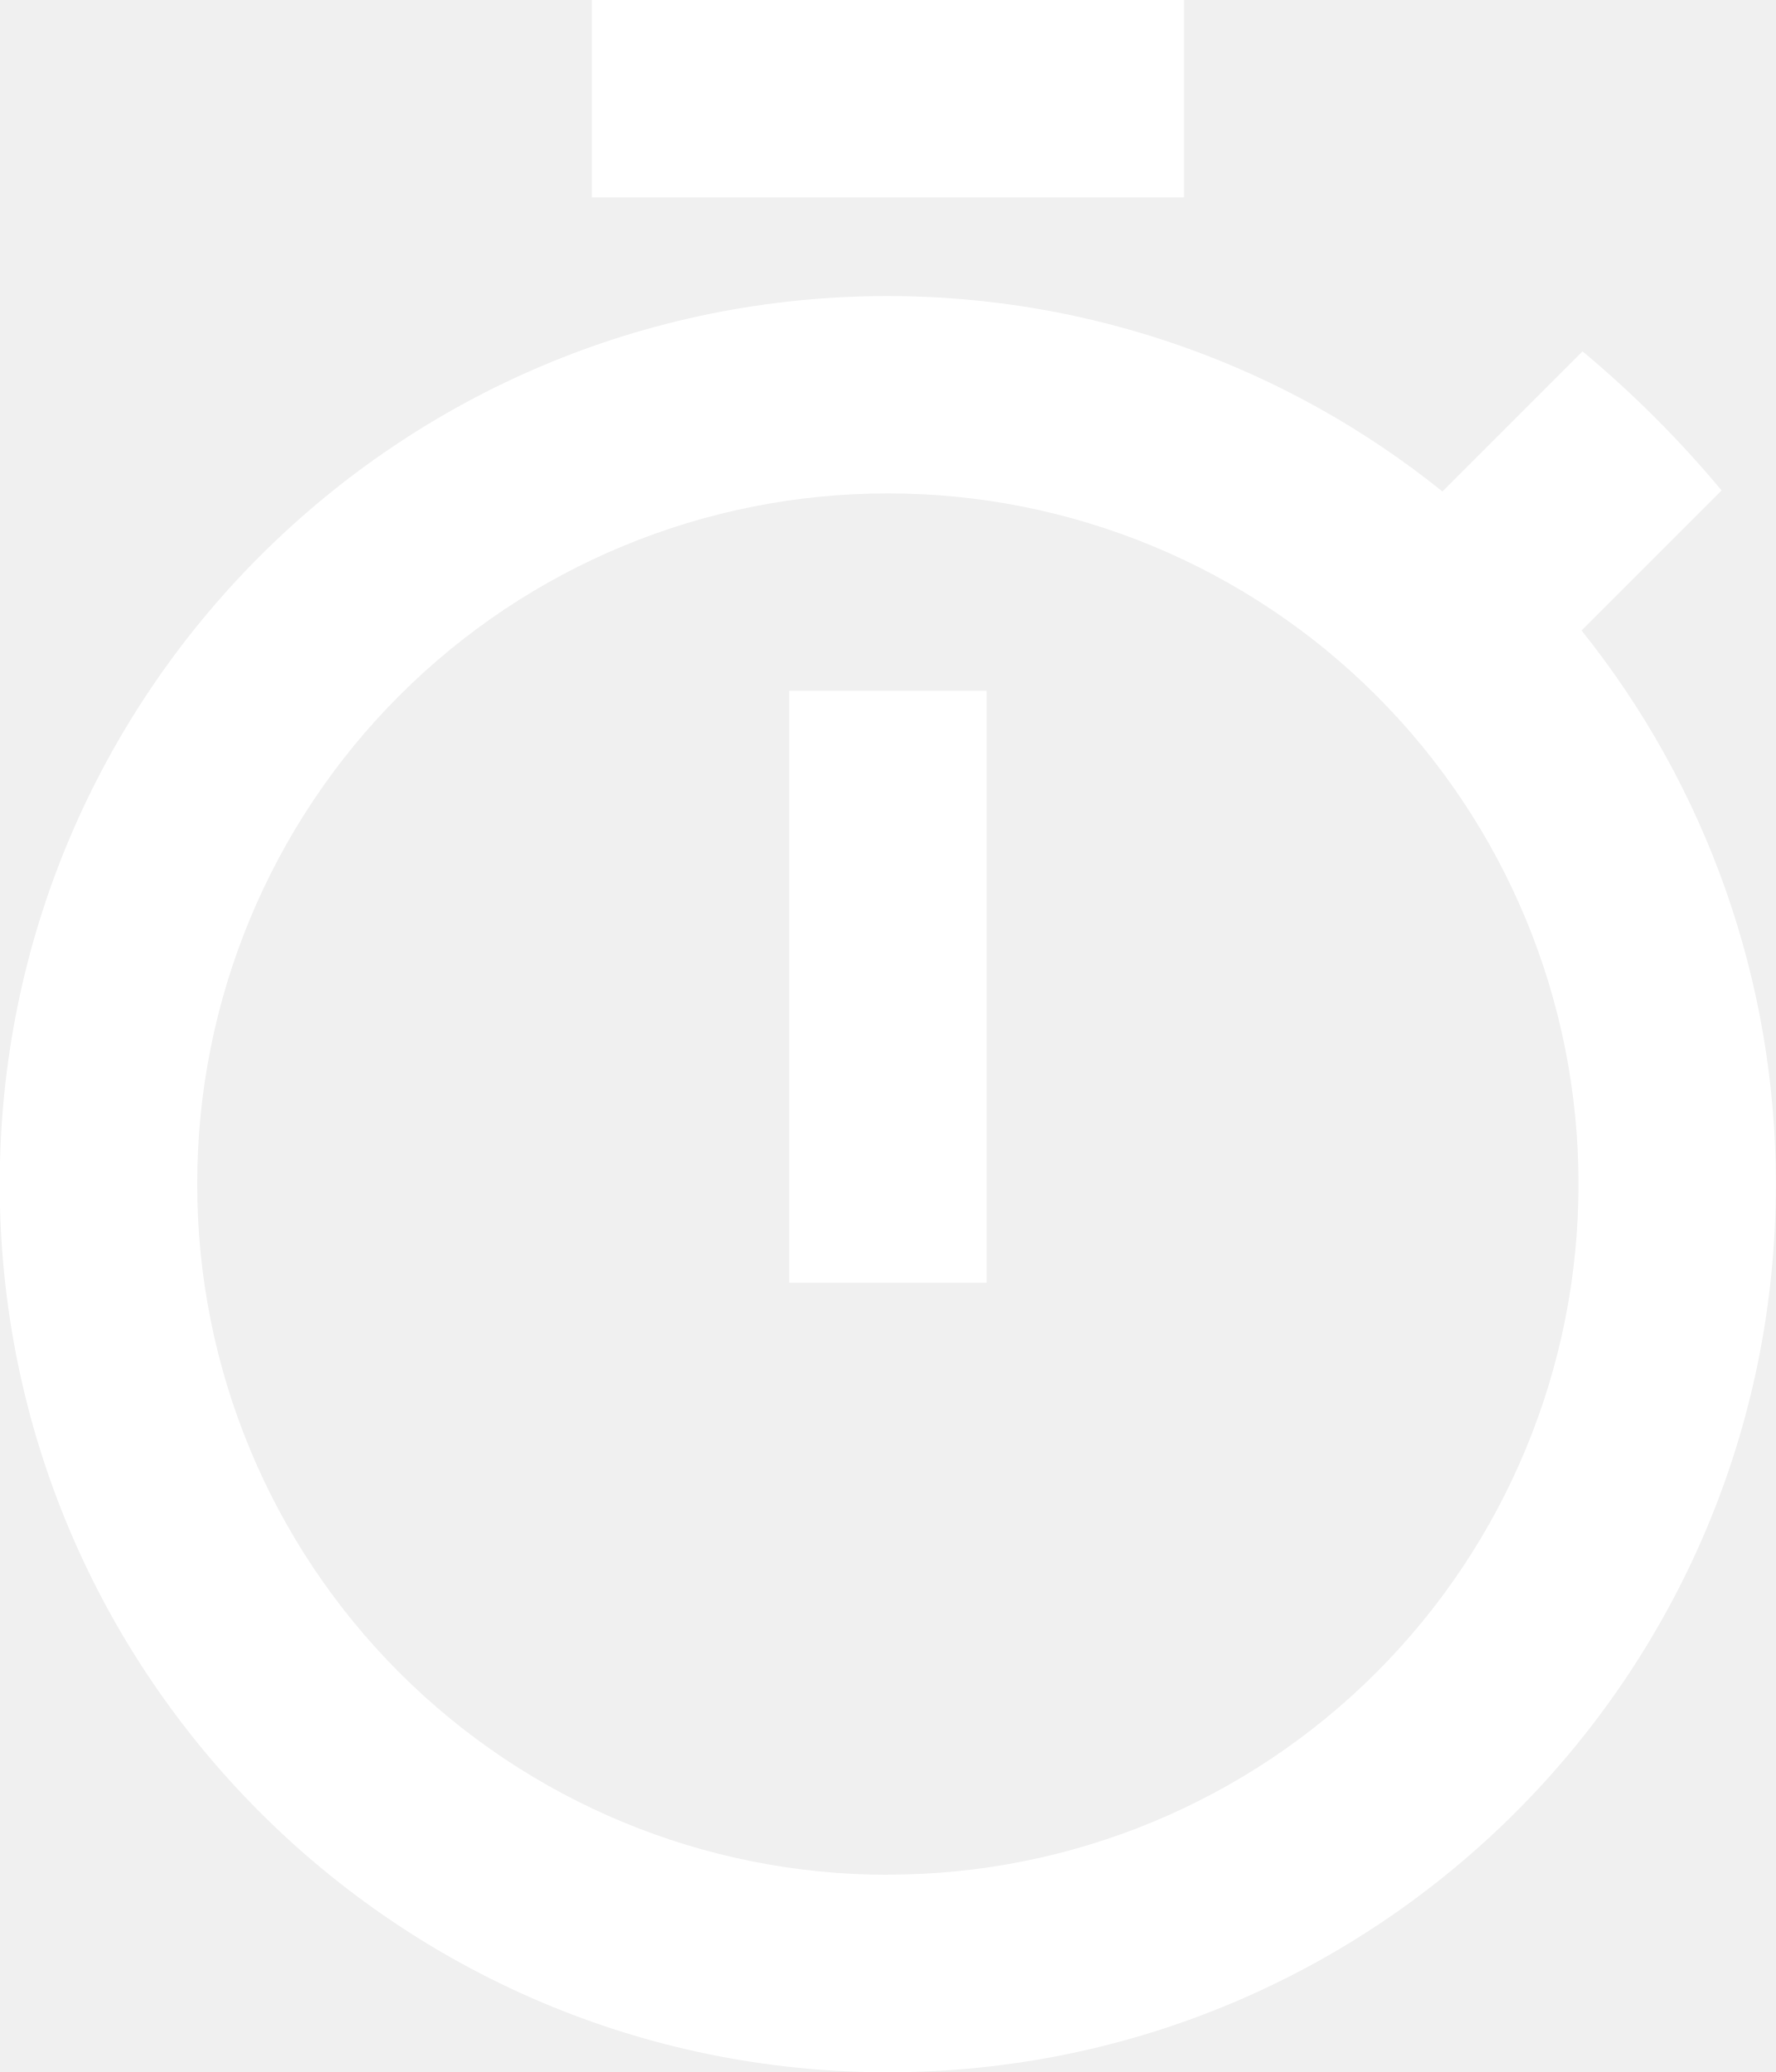
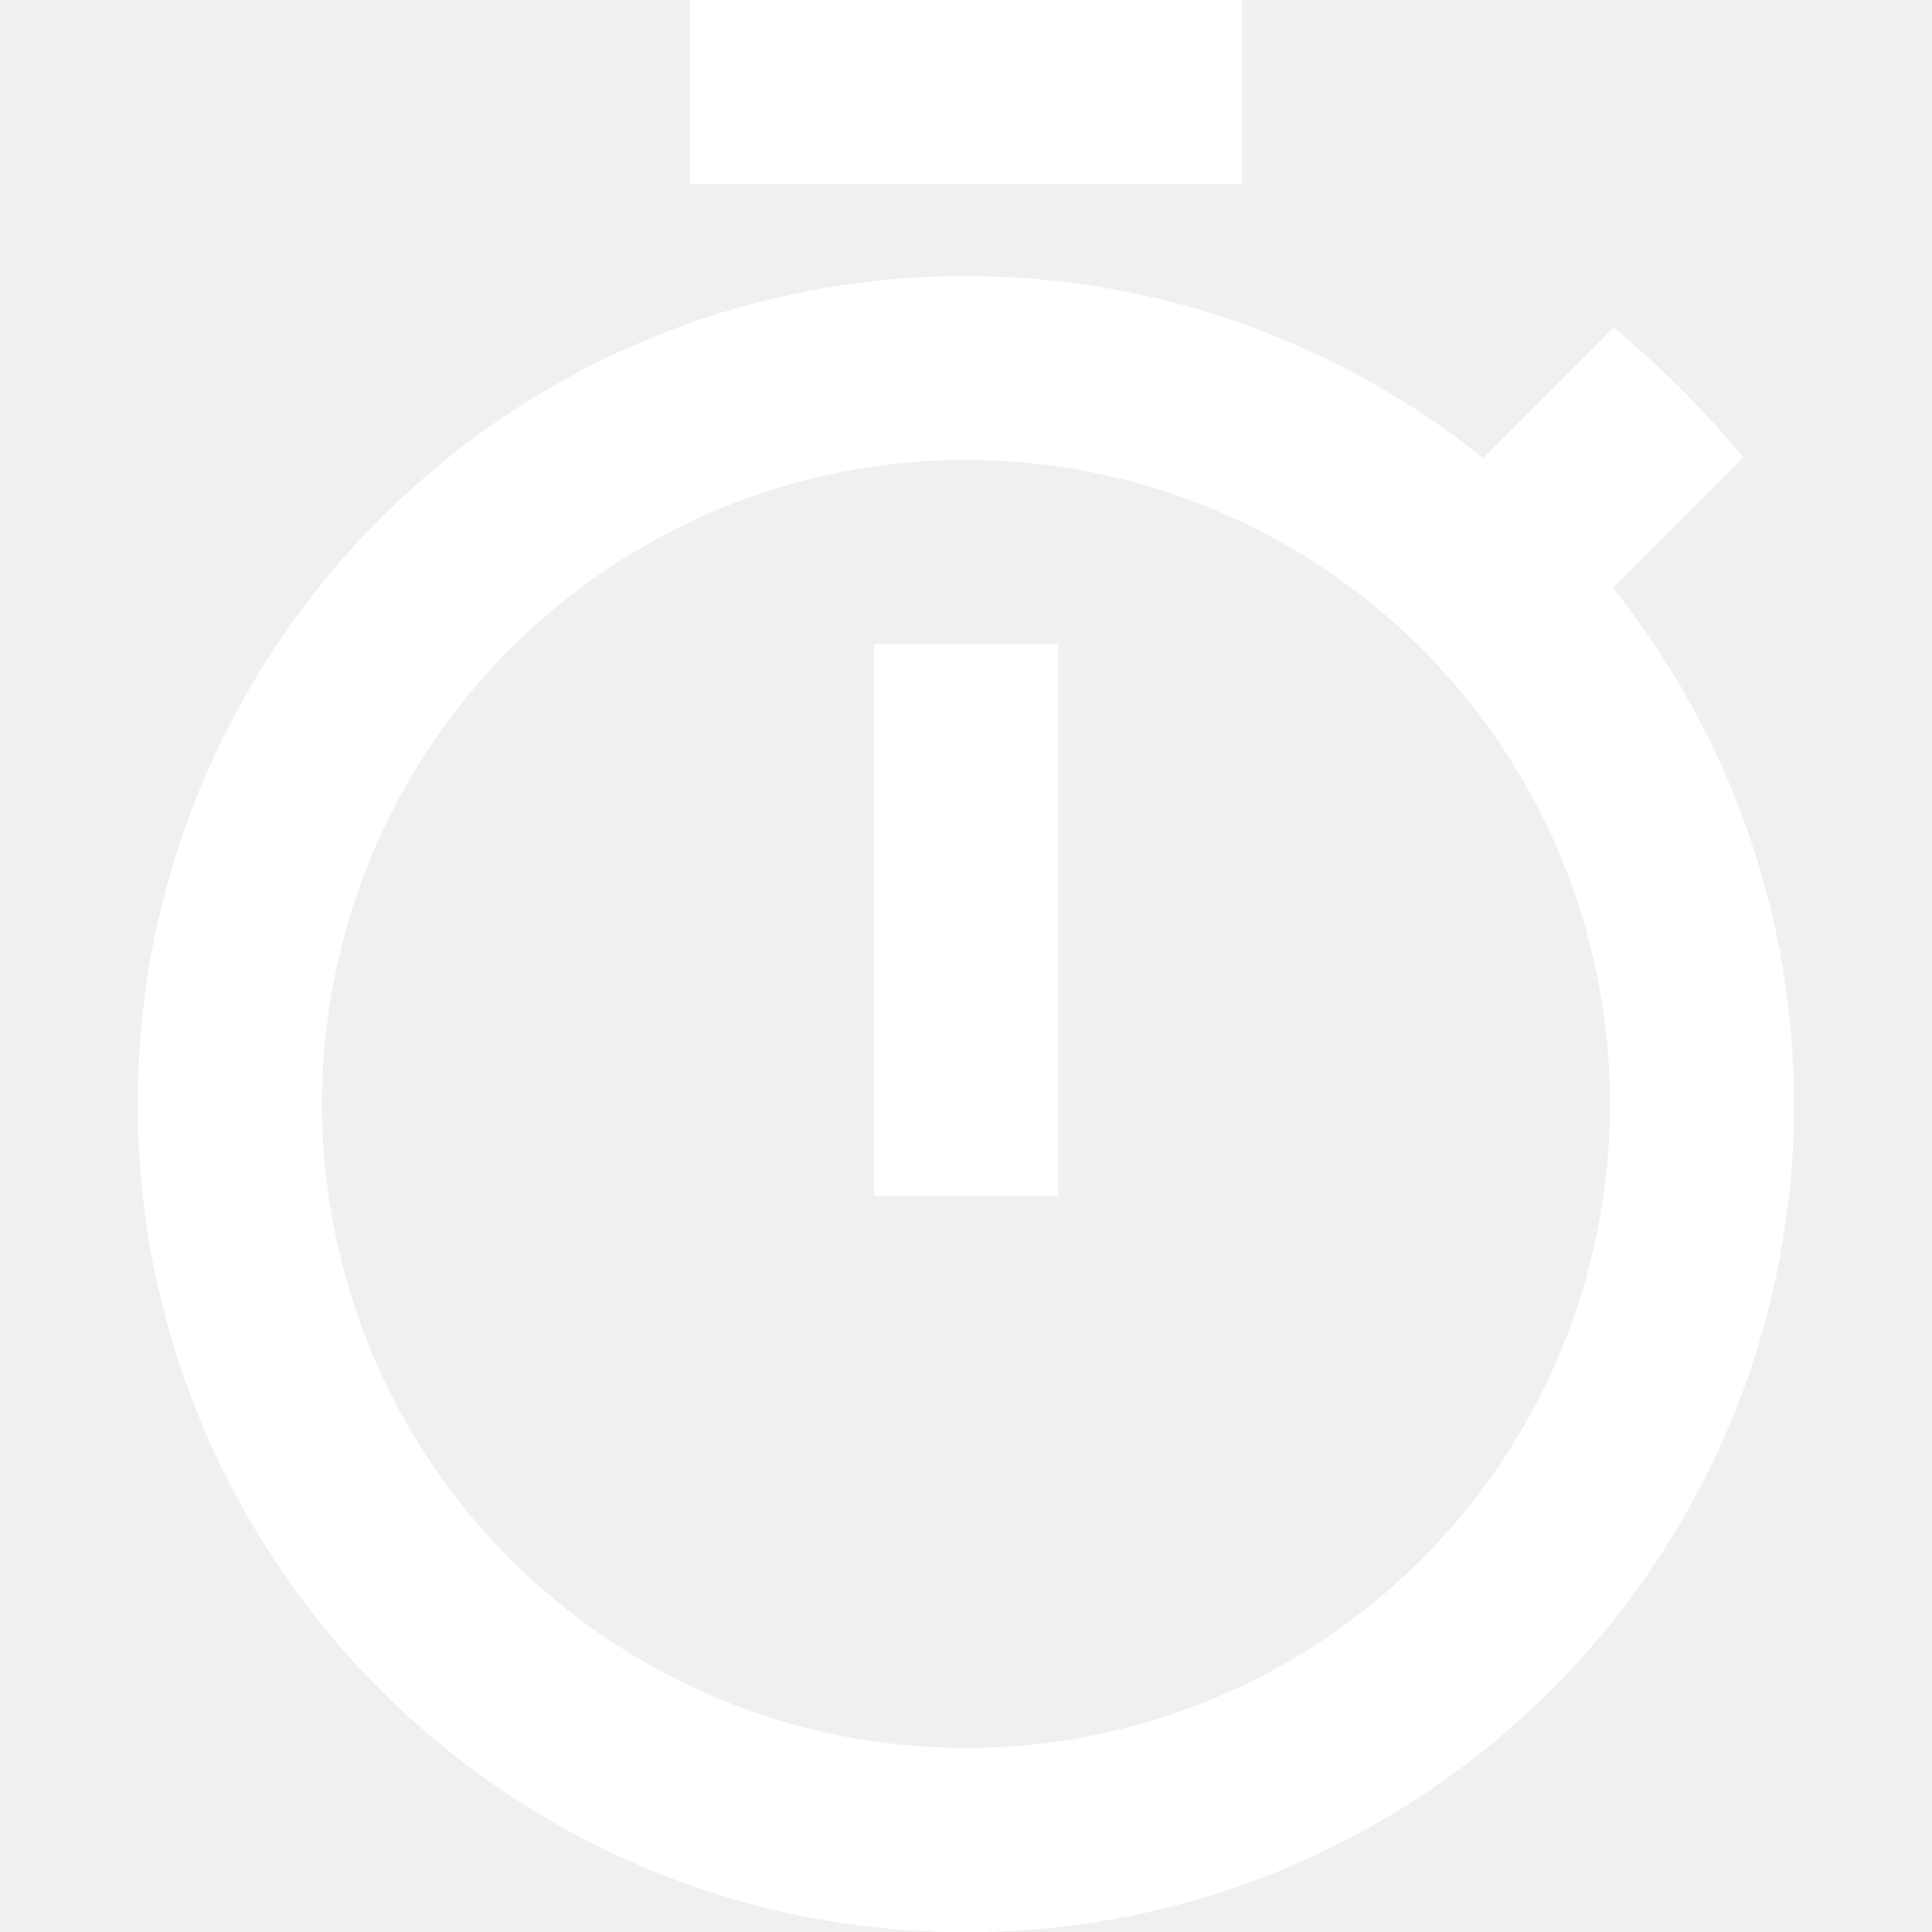
- <svg xmlns="http://www.w3.org/2000/svg" width="13.714" height="16" viewBox="-421.59 -3492.622 13.714 16">
+ <svg xmlns="http://www.w3.org/2000/svg" width="16" height="16" viewBox="-672 -3490 16 16">
  <g fill="none">
-     <path fill="#fff" d="M-412.447-3492.622h-4.572v1.524h4.572v-1.524Zm-3.048 9.905h1.524v-4.571h-1.524v4.571Zm6.118-5.036 1.082-1.082a8.416 8.416 0 0 0-1.074-1.074l-1.082 1.082a6.829 6.829 0 0 0-4.282-1.509 6.858 6.858 0 1 0 6.857 6.857 6.828 6.828 0 0 0-1.5-4.274Zm-5.356 9.608a5.33 5.33 0 0 1-5.334-5.334 5.33 5.33 0 0 1 5.334-5.333 5.33 5.33 0 0 1 5.333 5.333 5.33 5.33 0 0 1-5.333 5.333Z" />
+     <path fill="#fff" d="M-661.714-3490h-4.572v1.524h4.572V-3490Zm-3.048 9.905h1.524v-4.572h-1.524v4.572Zm6.118-5.036 1.082-1.082a8.407 8.407 0 0 0-1.074-1.075l-1.082 1.082a6.828 6.828 0 0 0-4.282-1.508 6.858 6.858 0 1 0 6.857 6.857 6.829 6.829 0 0 0-1.5-4.274Zm-5.356 9.607a5.33 5.33 0 0 1-5.333-5.333 5.33 5.33 0 0 1 5.333-5.334 5.33 5.33 0 0 1 5.333 5.334 5.33 5.33 0 0 1-5.333 5.333Z" />
  </g>
</svg>
